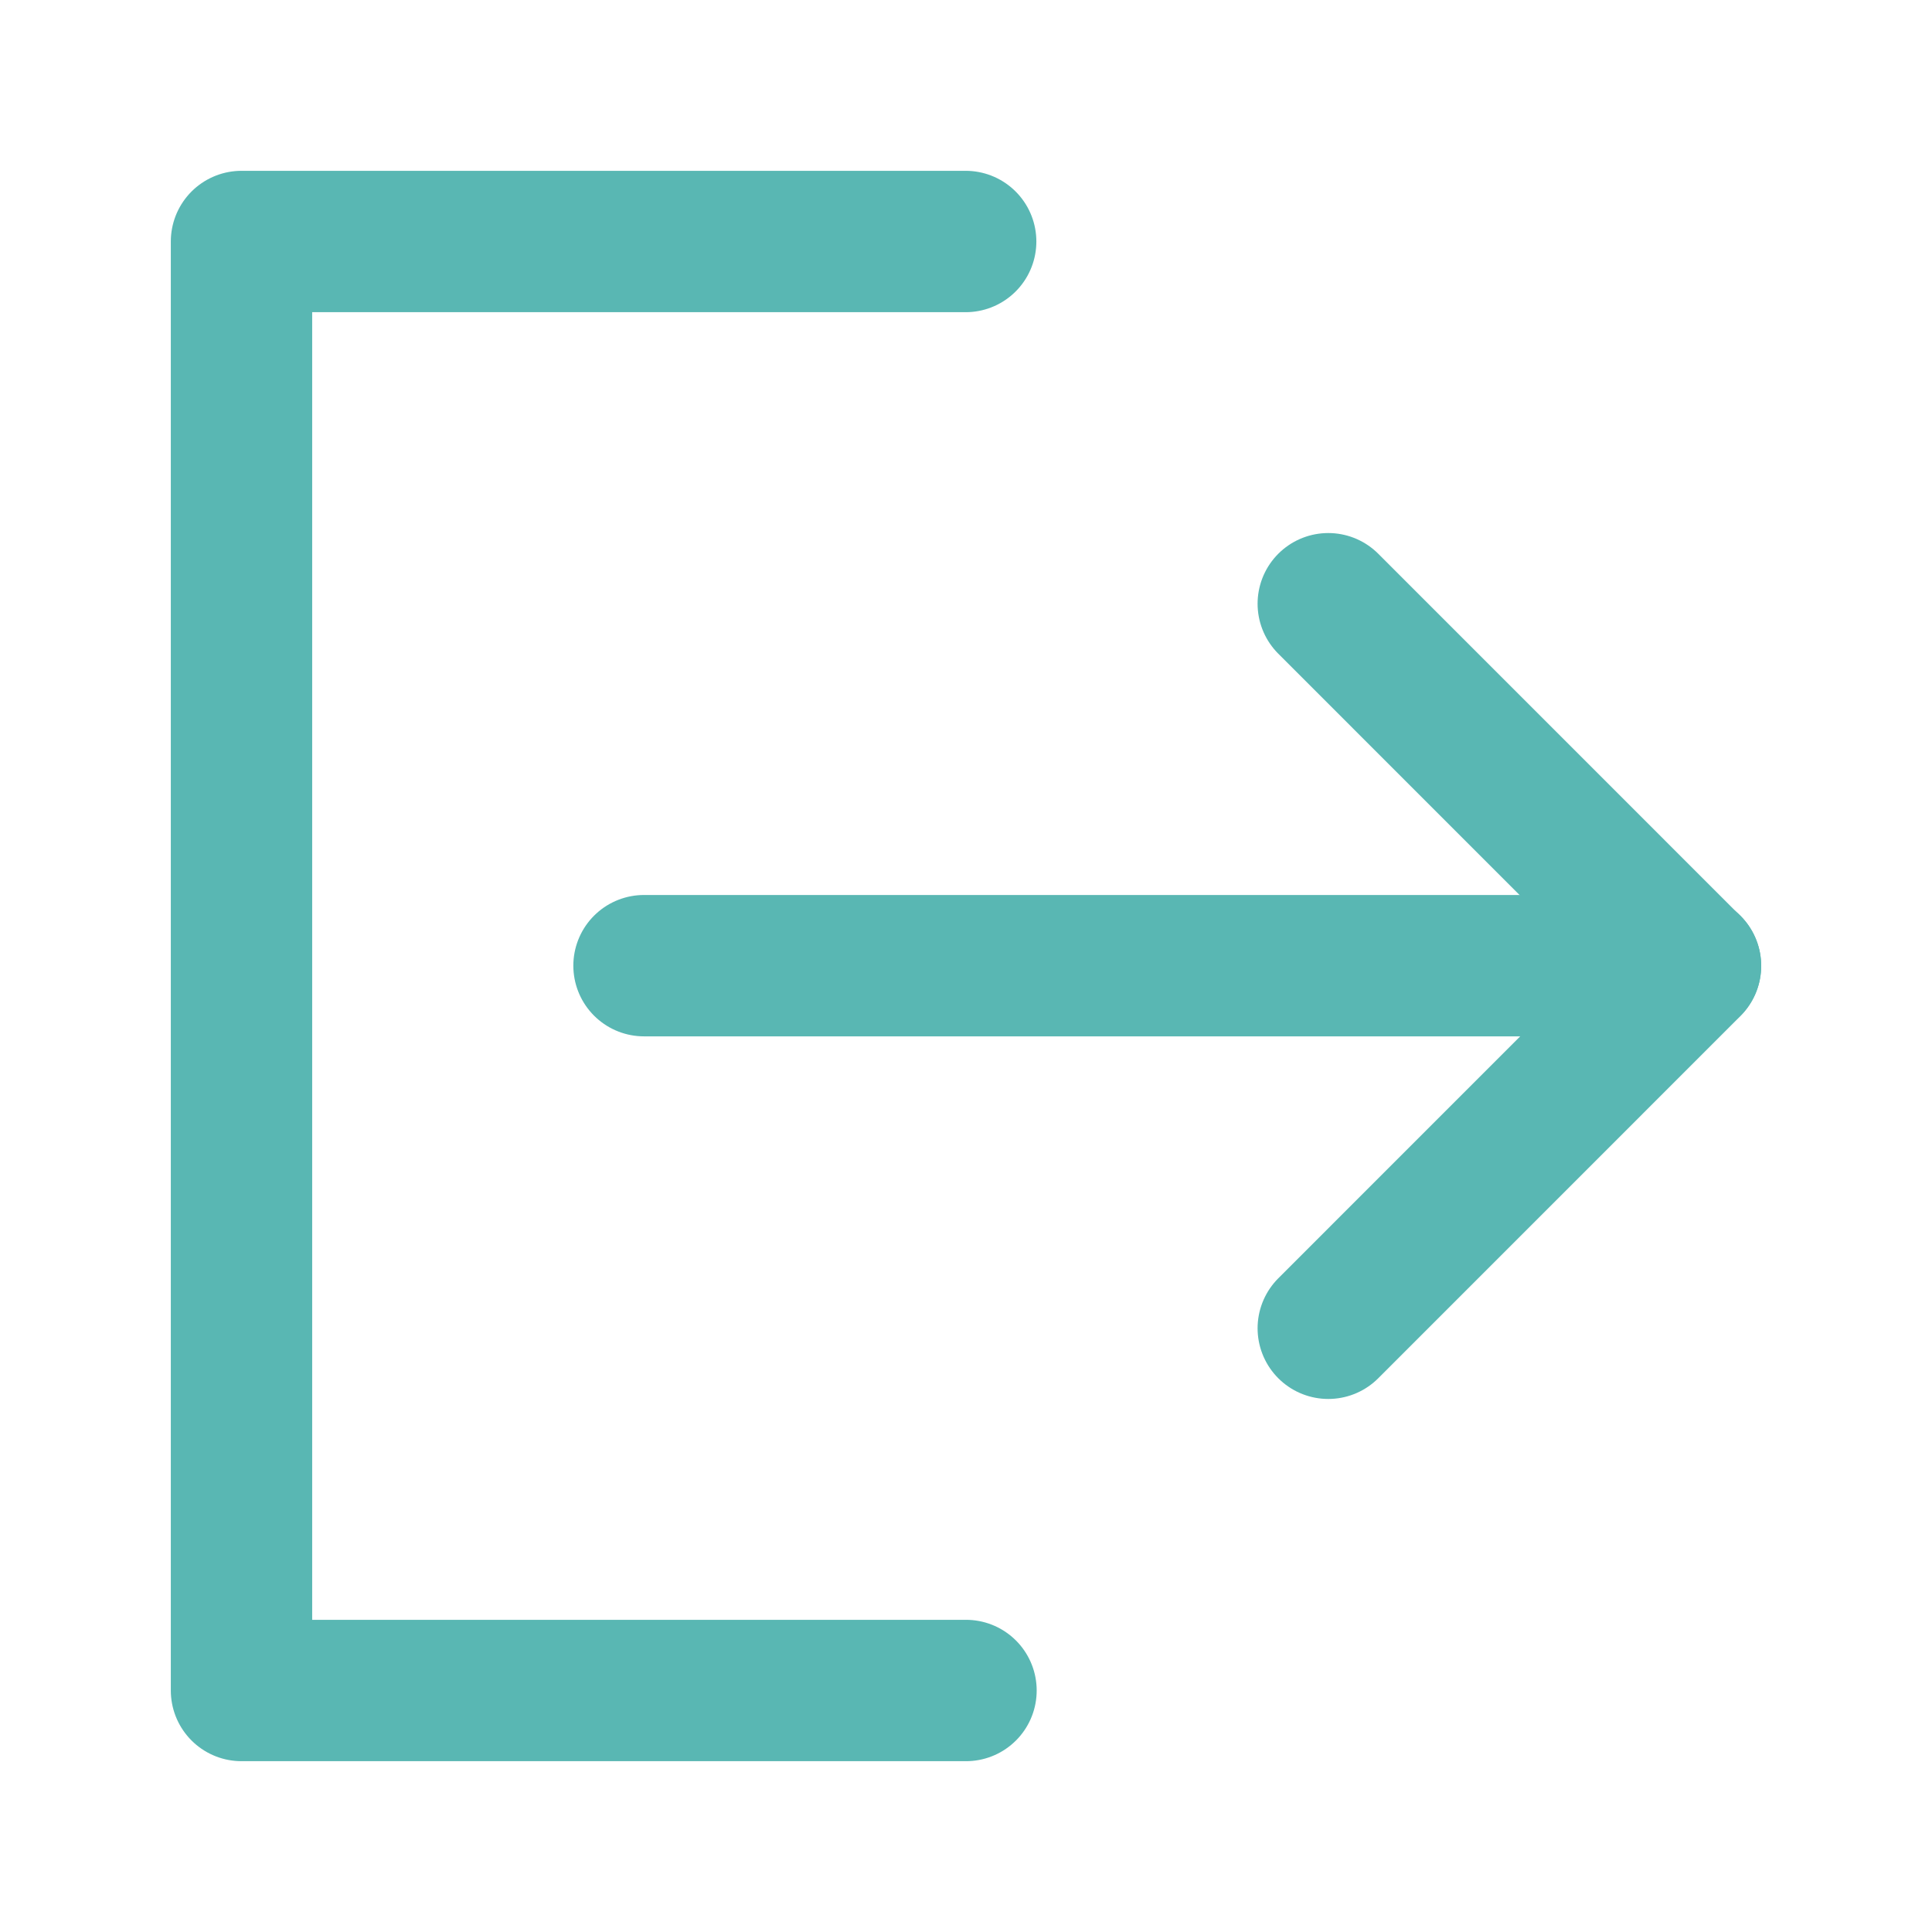
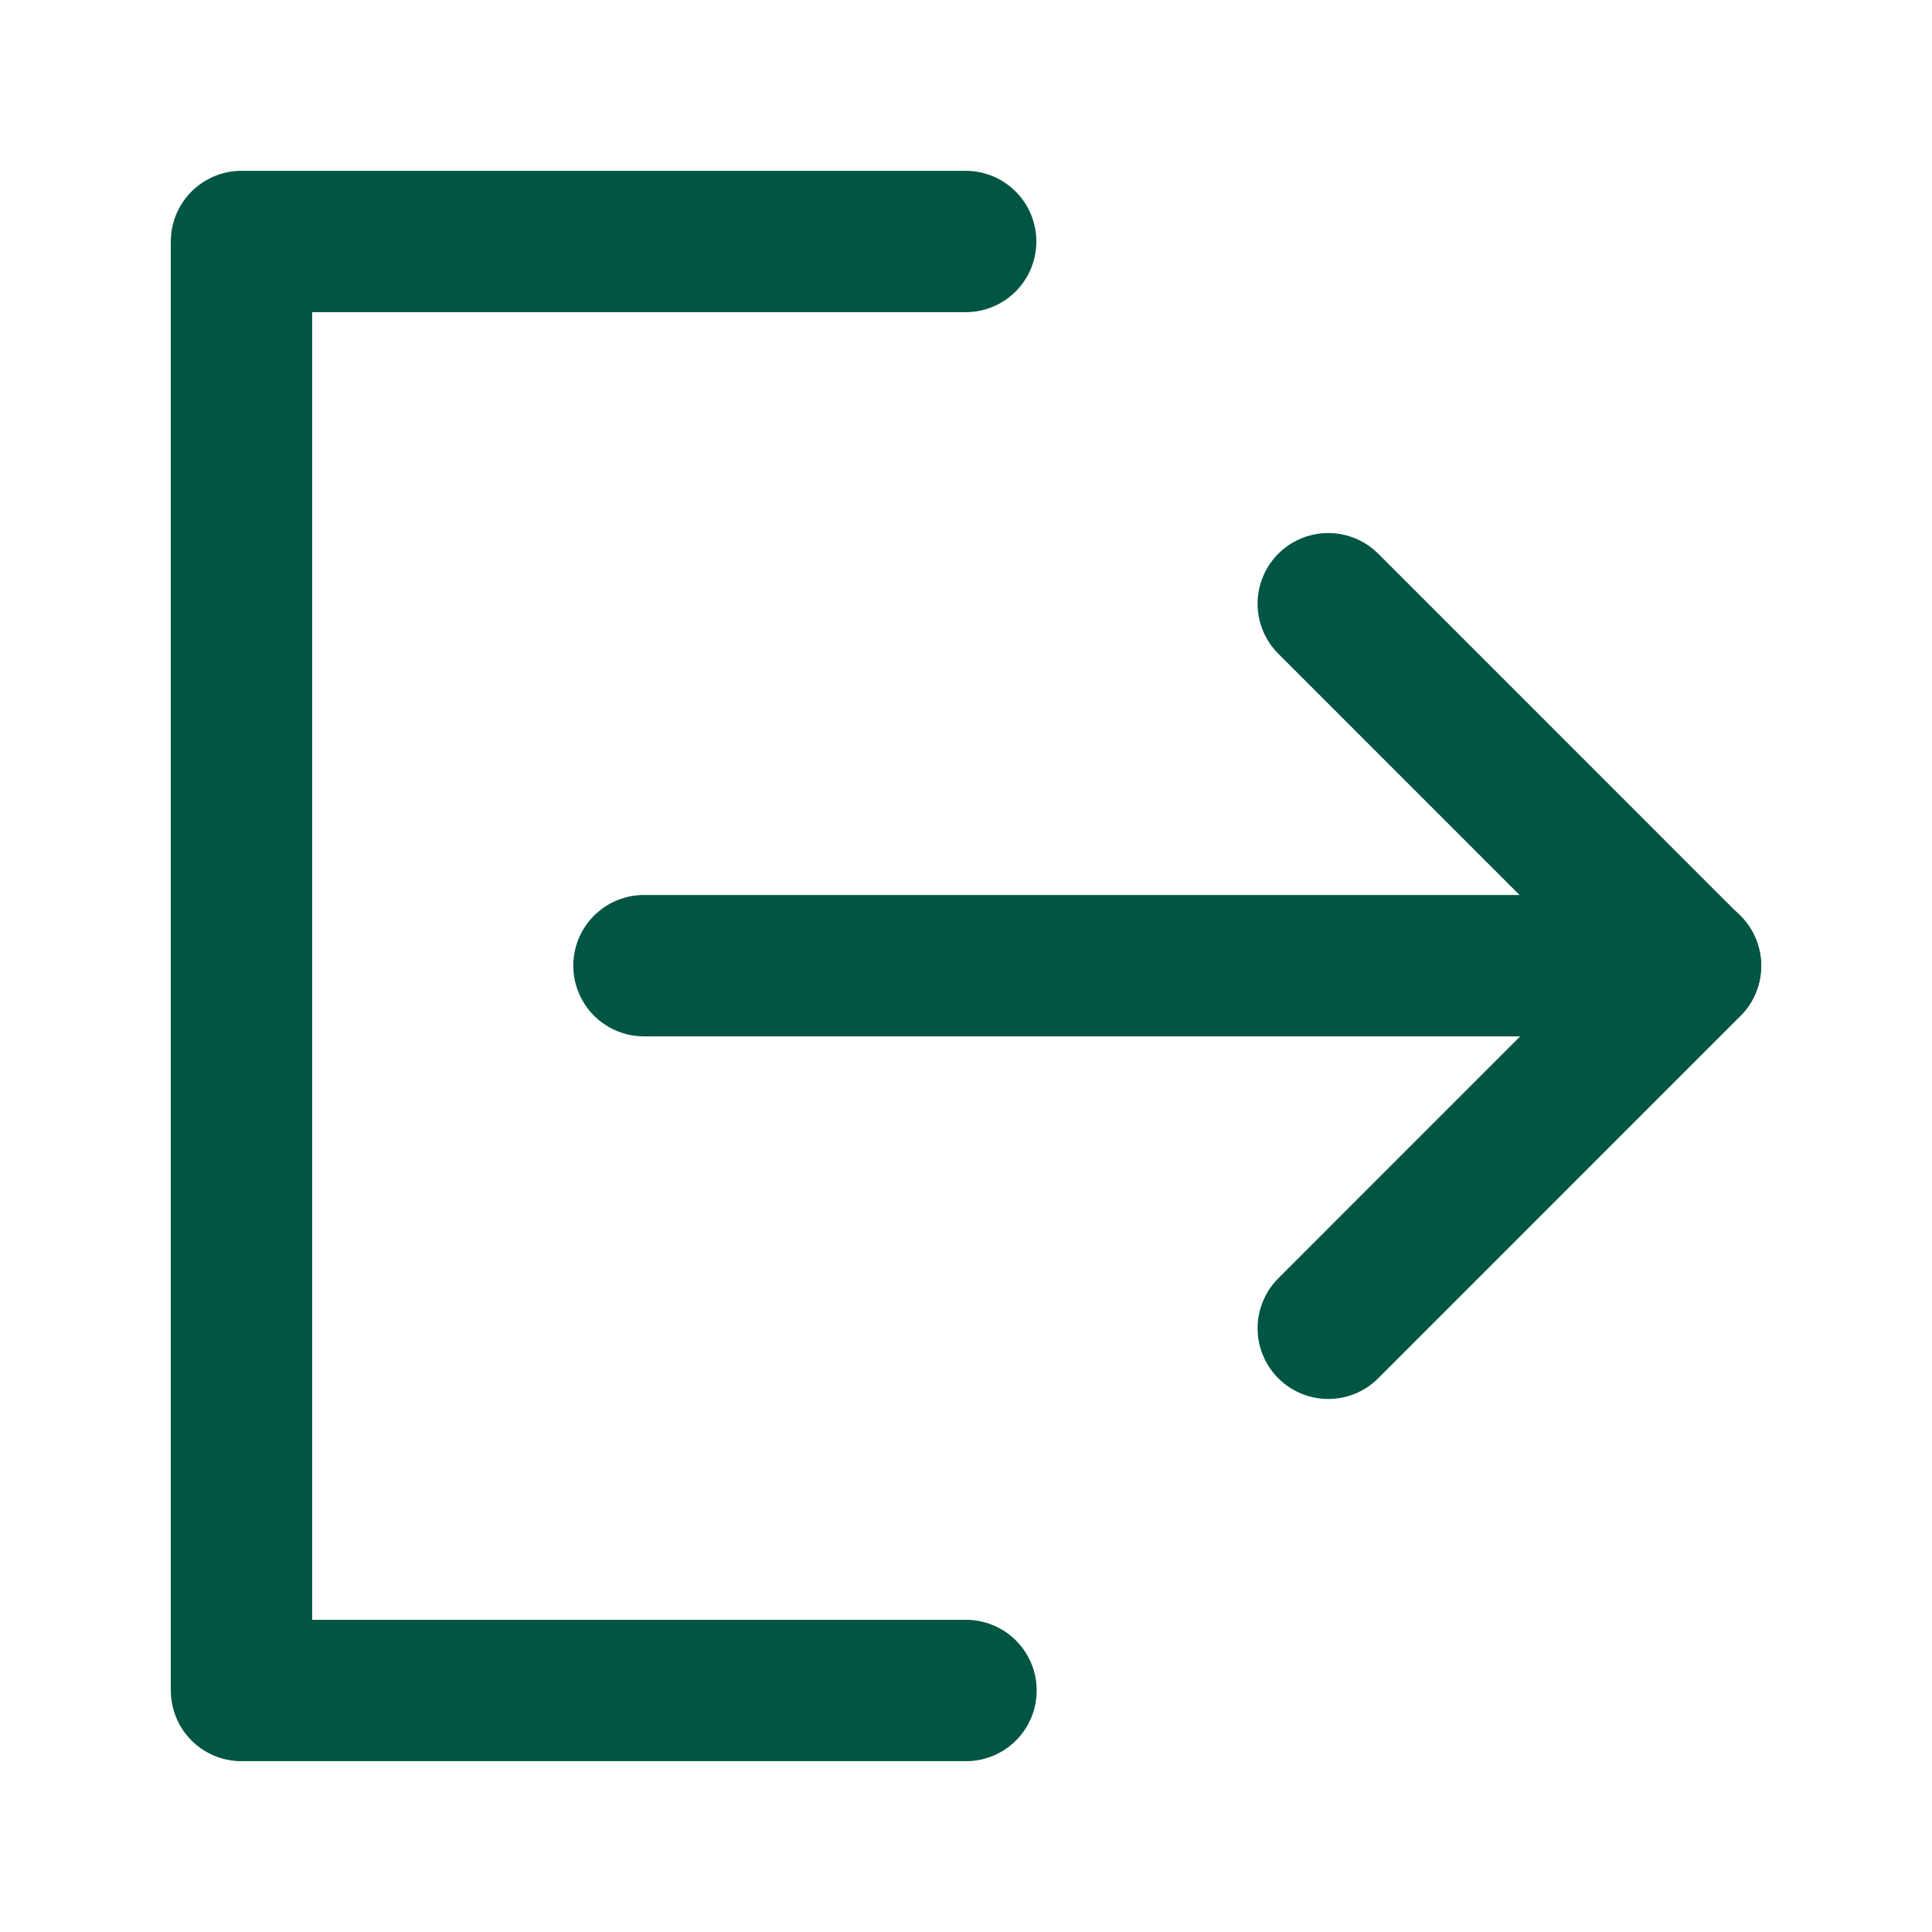
<svg xmlns="http://www.w3.org/2000/svg" width="41" height="41" viewBox="0 0 41 41" fill="none">
-   <path d="M20.493 5.125H5.125V35.875H20.5" stroke="#59B7B3" stroke-width="3" stroke-linecap="round" stroke-linejoin="round" />
-   <path d="M28.188 28.188L35.875 20.5L28.188 12.812" stroke="#59B7B3" stroke-width="3" stroke-linecap="round" stroke-linejoin="round" />
-   <path d="M13.667 20.493H35.875" stroke="#59B7B3" stroke-width="3" stroke-linecap="round" stroke-linejoin="round" />
+   <path d="M20.493 5.125H5.125V35.875H20.5" stroke="#015543" stroke-width="3" stroke-linecap="round" stroke-linejoin="round" />
+   <path d="M28.188 28.188L35.875 20.5L28.188 12.812" stroke="#015543" stroke-width="3" stroke-linecap="round" stroke-linejoin="round" />
+   <path d="M13.666 20.493H35.875" stroke="#015543" stroke-width="3" stroke-linecap="round" stroke-linejoin="round" />
</svg>
